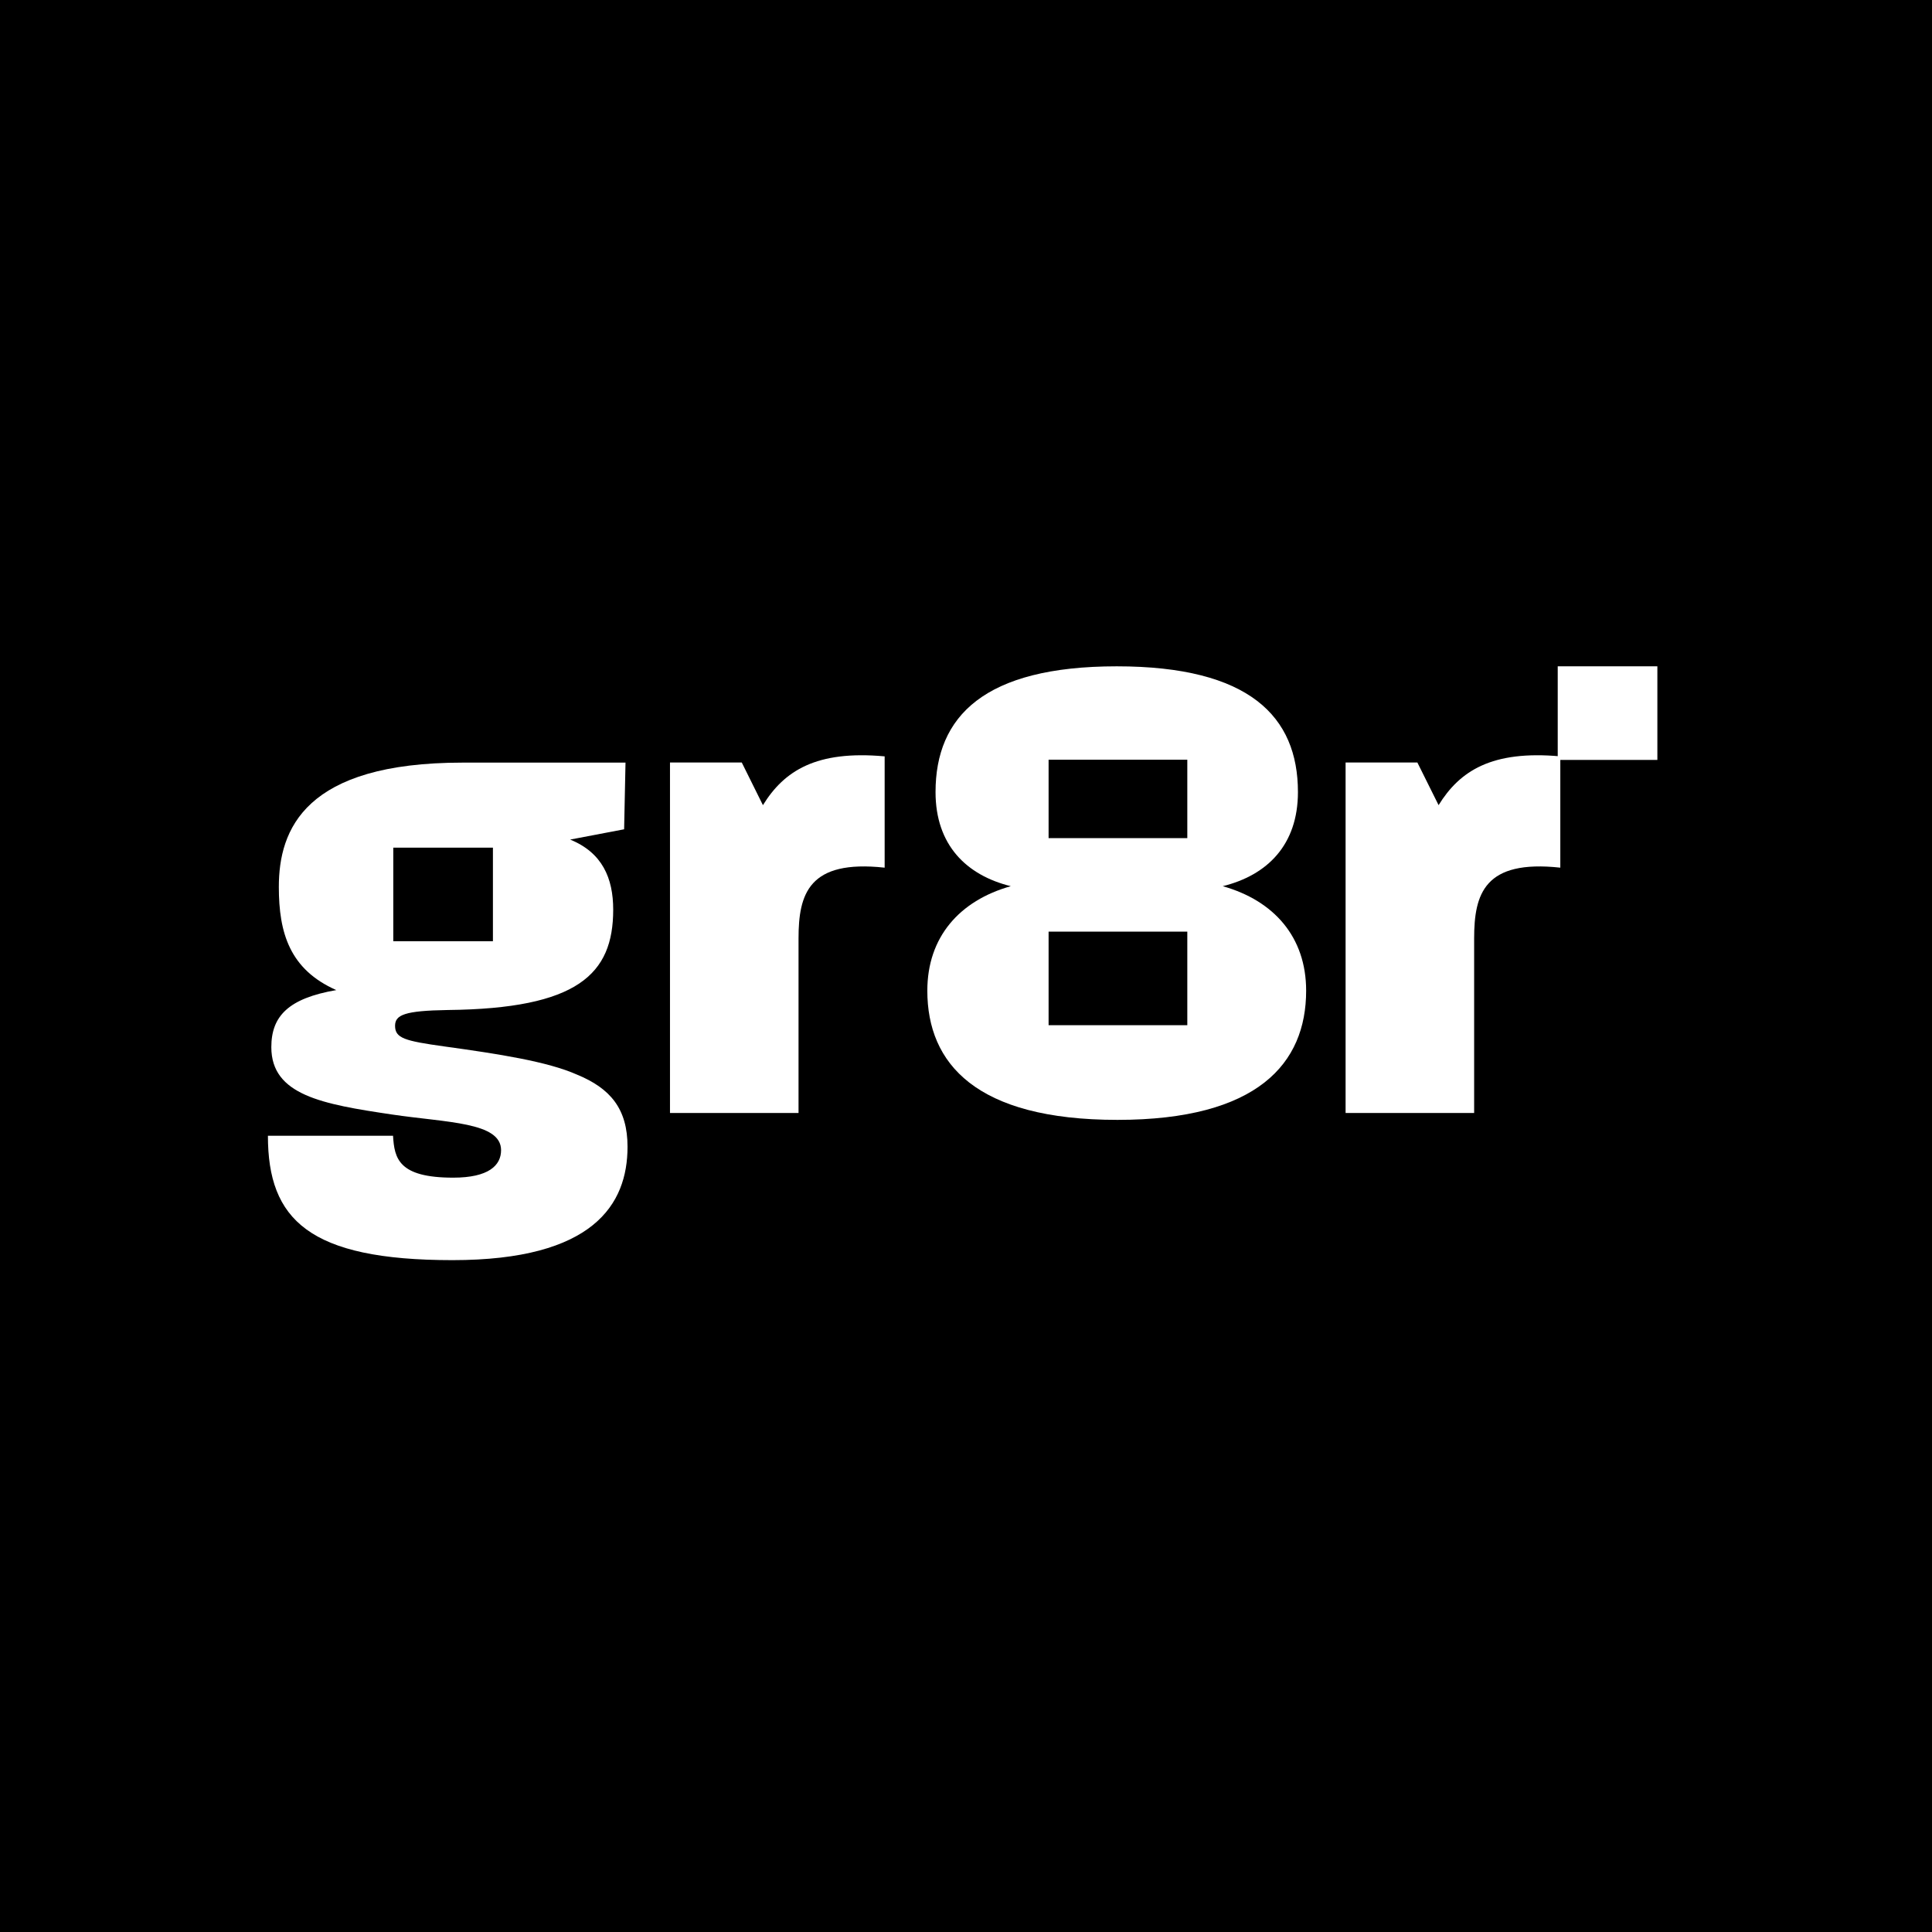
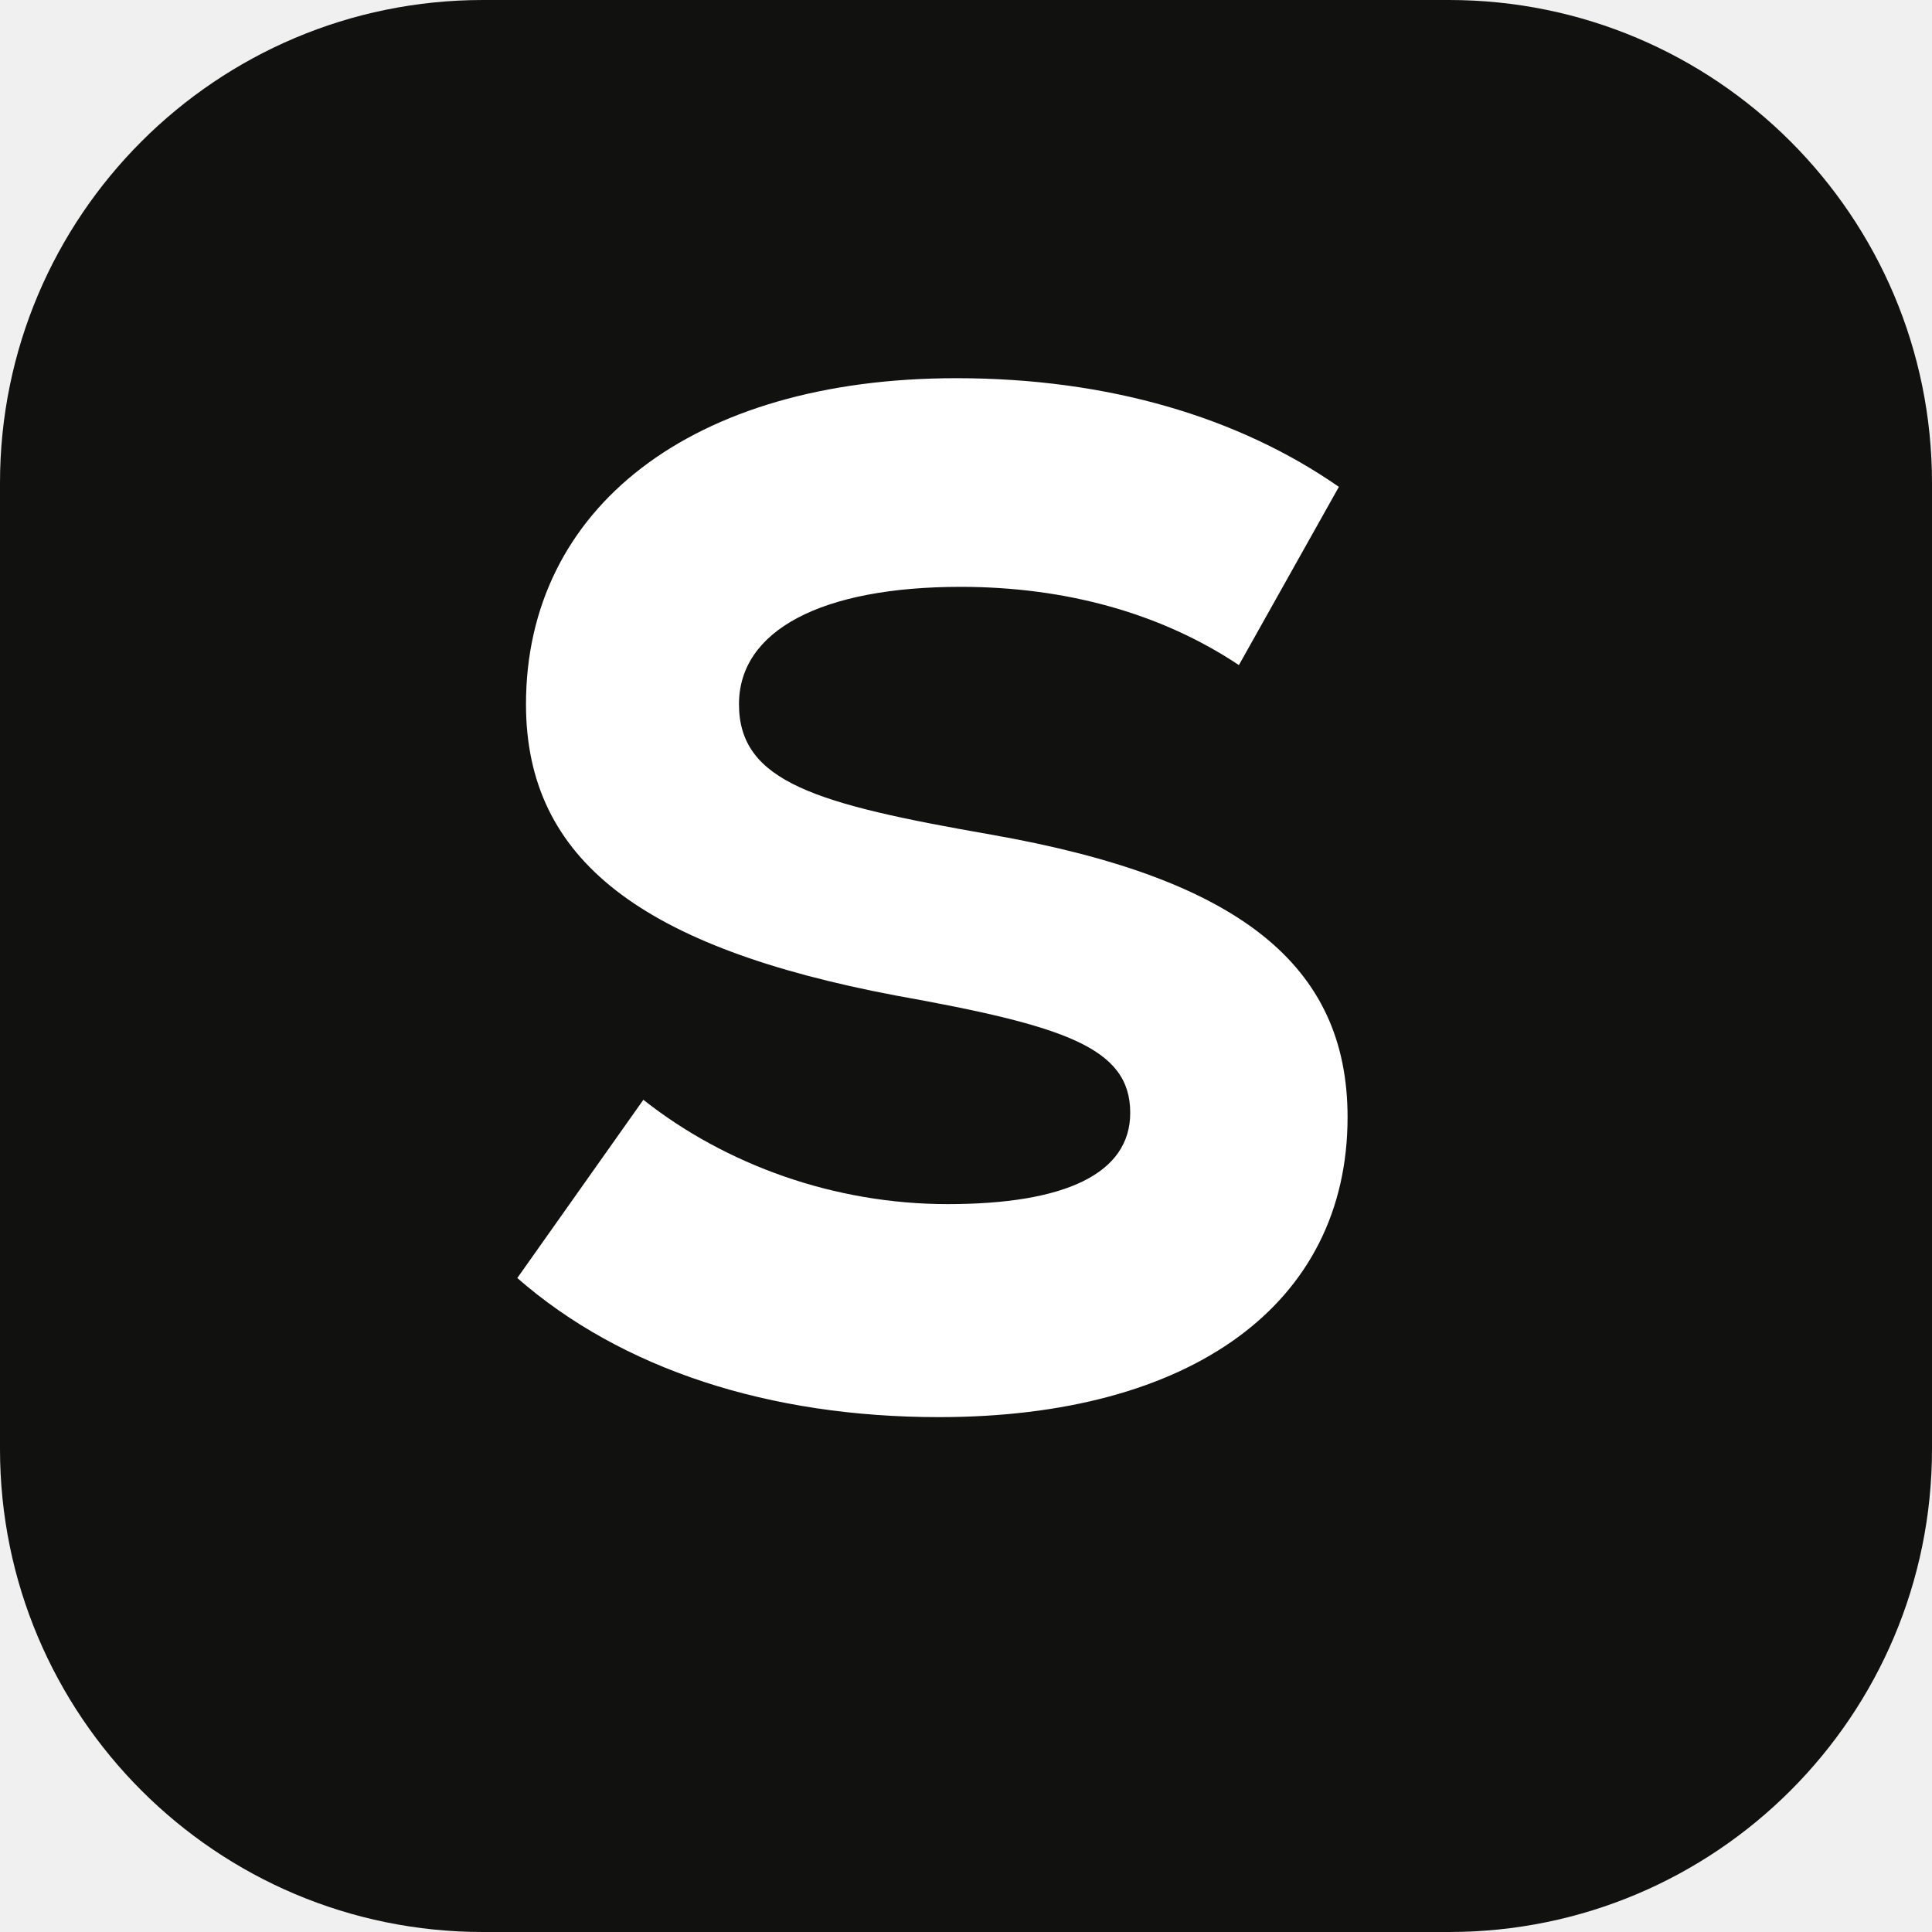
- <svg xmlns="http://www.w3.org/2000/svg" width="332" height="332" viewBox="0 0 332 332" fill="none">
-   <rect width="332" height="332" fill="black" style="fill:black;fill-opacity:1;" />
-   <g clip-path="url(#clip0_4836_16321)">
-     <path d="M99.146 184.663C94.091 182.417 85.748 181.12 76.352 179.822C69.538 178.874 67.89 178.404 67.89 176.278C67.89 174.392 69.538 173.683 76.938 173.563C99.265 173.323 105.374 167.424 105.374 156.324C105.374 150.894 103.496 146.521 97.974 144.275L107.251 142.508L107.489 131.049H79.52C52.386 131.049 47.916 142.508 47.916 152.421C47.916 160.337 49.794 166.596 57.789 170.139C49.565 171.557 46.625 174.621 46.625 179.942C46.625 188.207 55.435 189.744 67.304 191.511C76.819 192.929 86.106 192.809 86.106 197.65C86.106 200.255 83.99 202.372 77.882 202.372C68.476 202.372 67.771 199.067 67.542 195.174H46.039C46.039 209.579 53.091 216.546 77.762 216.546C101.967 216.546 107.837 206.983 107.837 197.061C107.837 190.562 104.907 187.029 99.146 184.663ZM67.582 145.663H84.705V161.744H67.582V145.663Z" fill="white" style="fill:white;fill-opacity:1;" />
-     <path d="M131.104 138.36L127.469 131.033H115.133V191.256H137.222V161.27C137.222 153.593 138.98 147.684 152.021 149.101V129.975C140.271 128.907 134.749 132.451 131.104 138.36Z" fill="white" style="fill:white;fill-opacity:1;" />
-     <path d="M210.119 152.285C217.757 150.398 223.041 145.207 223.041 136.113C223.041 123.117 214.698 114.502 191.903 114.502C169.109 114.502 160.766 123.117 160.766 136.113C160.766 145.207 166.06 150.398 173.697 152.285C164.878 154.77 159.355 161.029 159.355 170.243C159.355 182.76 167.699 192.443 192.022 192.443C216.108 192.443 224.451 182.76 224.451 170.243C224.451 161.029 218.929 154.77 210.119 152.285ZM204.03 176.172H180.193V160.091H204.03V176.172ZM204.03 144.029H180.193V130.553H204.03V144.029Z" fill="white" style="fill:white;fill-opacity:1;" />
-     <path d="M247.211 138.36L243.566 131.033H231.23V191.256H253.32V161.27C253.32 153.593 255.088 147.684 268.128 149.101V129.975C256.379 128.907 250.856 132.451 247.211 138.36Z" fill="white" style="fill:white;fill-opacity:1;" />
-     <path d="M284.807 114.502H267.684V130.583H284.807V114.502Z" fill="white" style="fill:white;fill-opacity:1;" />
-   </g>
-   <defs>
-     <clipPath id="clip0_4836_16321">
-       <rect width="241.467" height="102.268" fill="white" style="fill:white;fill-opacity:1;" transform="translate(45.5352 114.502)" />
-     </clipPath>
-   </defs>
+ <svg xmlns="http://www.w3.org/2000/svg" width="64" height="64" viewBox="0 0 64 64">
+   <rect width="64" height="64" rx="16" fill="#11110f" />
+   <path d="M45 20.6c-3.6-2.4-8-3.6-12.8-3.6C25.8 17 22 19 22 22.4c0 3.6 3.6 4.6 11.6 6 11.4 2 16.4 6 16.4 13 0 8.6-7.2 13.8-18.8 13.8-7.8 0-14.6-2.2-19.4-6.4l5.8-8.2c3.8 3 8.8 4.8 14 4.8 5.4 0 8.4-1.4 8.4-4.2 0-3-3-4-10.8-5.4-11.6-2.2-17-6.2-17-13.4 0-9 7.6-15 19.8-15 7 0 13 1.8 17.6 5z" fill="#fff" transform="scale(.72) translate(12 10)" />
</svg>
